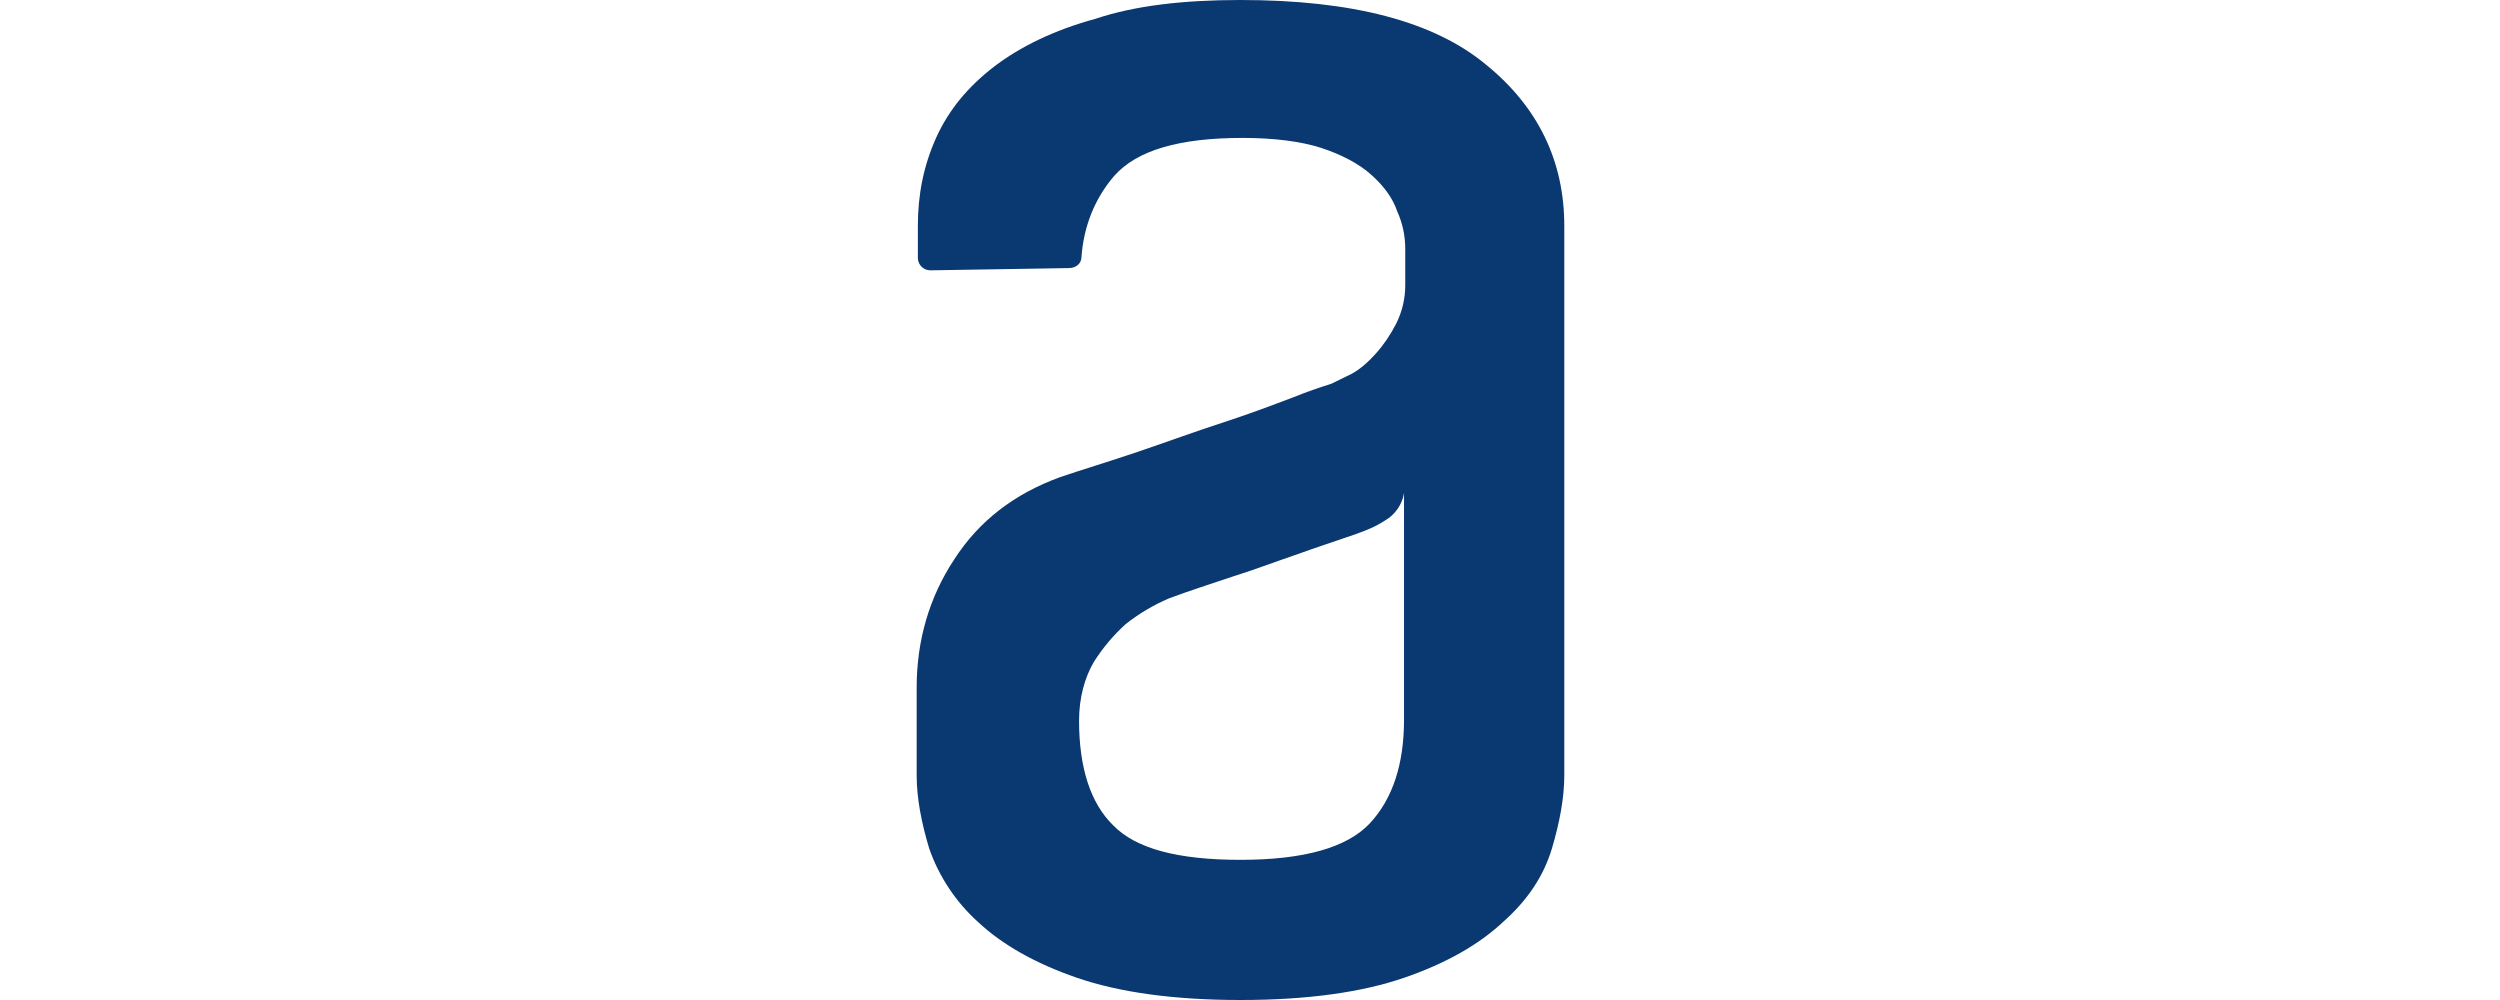
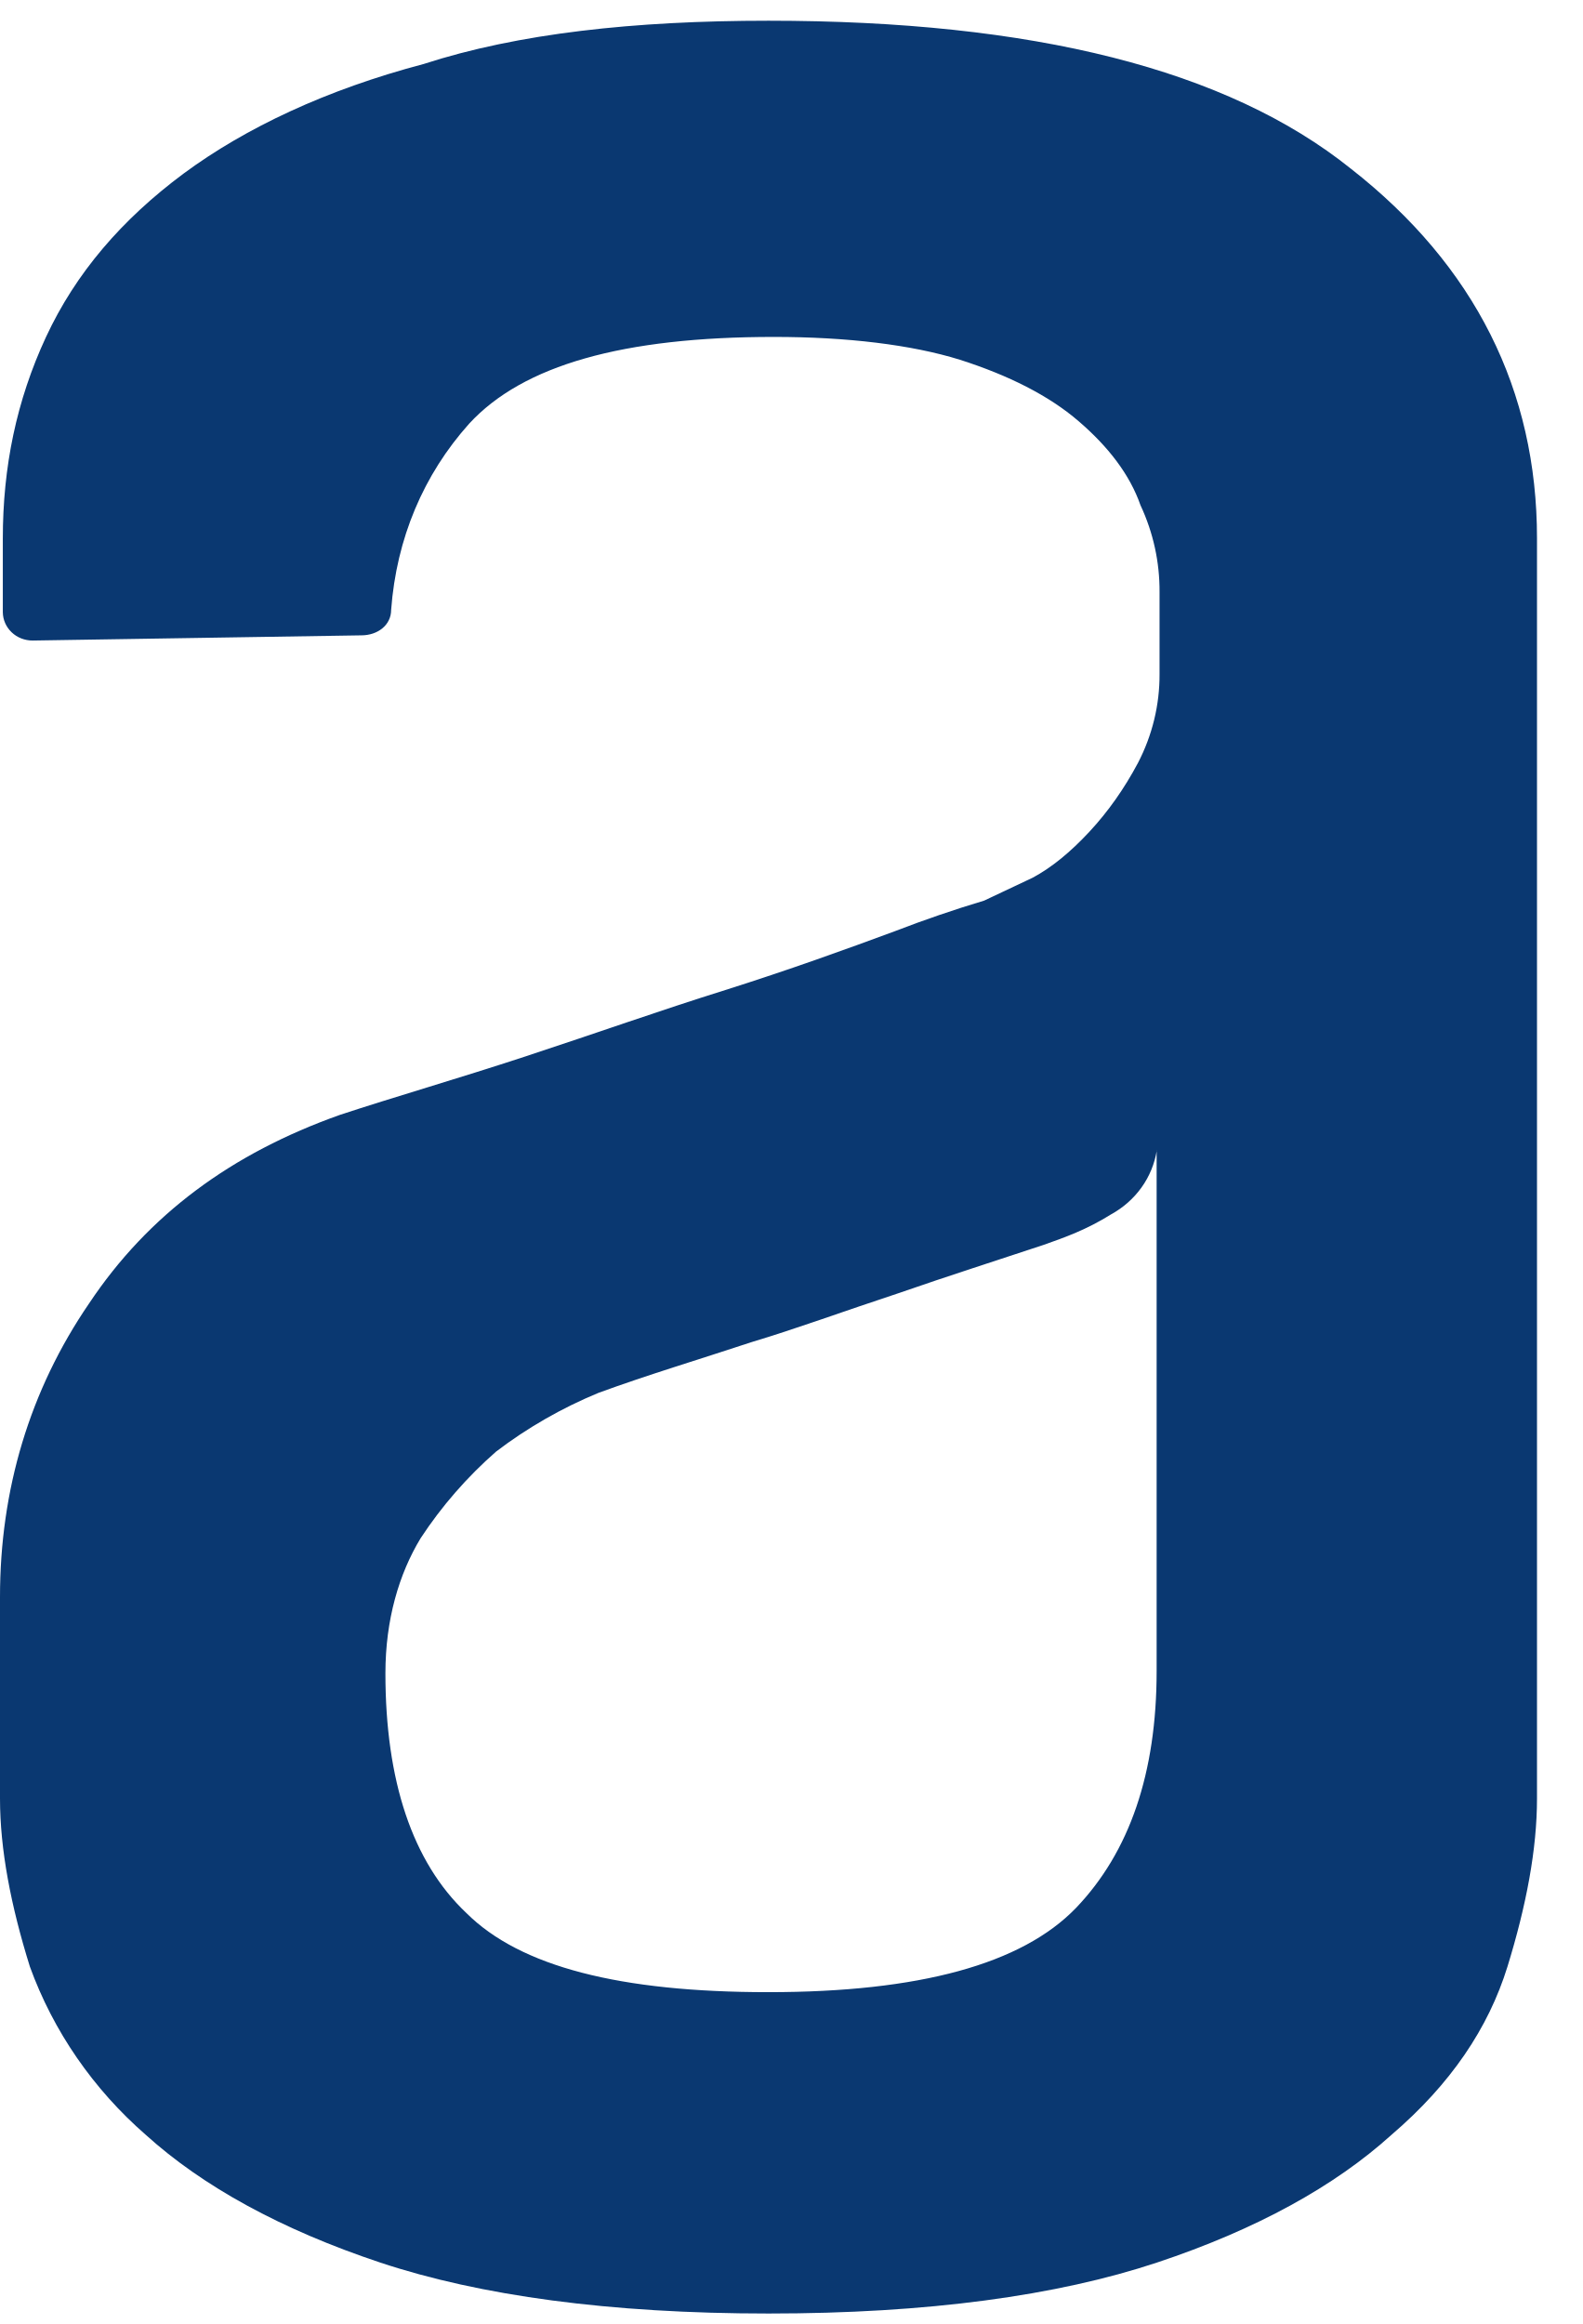
- <svg xmlns="http://www.w3.org/2000/svg" width="120" height="48" viewBox="0 0 120 48" fill="none">
-   <path fill-rule="evenodd" clip-rule="evenodd" d="M67.396 23.653C67.352 23.931 67.247 24.196 67.086 24.427C66.926 24.659 66.715 24.851 66.47 24.99C65.977 25.309 65.545 25.468 65.108 25.627C64.177 25.949 63.197 26.27 62.161 26.643C61.069 27.016 60.089 27.389 59.215 27.659C58.125 28.031 57.089 28.353 56.104 28.725C55.363 29.043 54.667 29.456 54.035 29.954C53.446 30.488 52.932 31.098 52.507 31.77C52.07 32.515 51.795 33.477 51.795 34.597C51.795 36.842 52.34 38.549 53.433 39.616C54.523 40.74 56.544 41.272 59.539 41.272C62.593 41.272 64.665 40.686 65.761 39.511C66.848 38.336 67.393 36.683 67.393 34.549V23.653H67.396ZM59.541 0C64.889 0 68.815 1.016 71.322 3.098C73.831 5.129 75.086 7.741 75.086 10.837V37.215C75.086 38.282 74.87 39.457 74.489 40.737C74.103 42.023 73.343 43.195 72.142 44.259C70.998 45.331 69.417 46.239 67.398 46.933C65.38 47.627 62.763 48 59.544 48C56.33 48 53.708 47.627 51.692 46.933C49.677 46.239 48.093 45.331 46.949 44.259C45.885 43.3 45.078 42.089 44.604 40.737C44.218 39.459 44 38.284 44 37.217V33.001C44 30.756 44.599 28.674 45.8 26.856C47 24.99 48.689 23.709 50.872 22.907C51.962 22.535 53.217 22.162 54.633 21.681C56.053 21.198 57.359 20.717 58.67 20.293C59.981 19.863 61.125 19.434 62.105 19.059C62.696 18.822 63.296 18.609 63.904 18.421L64.887 17.94C65.272 17.727 65.65 17.405 66.033 16.979C66.414 16.555 66.74 16.074 67.015 15.539C67.306 14.96 67.456 14.32 67.452 13.672V11.963C67.456 11.336 67.325 10.716 67.067 10.145C66.851 9.502 66.414 8.916 65.815 8.384C65.216 7.849 64.395 7.422 63.416 7.098C62.434 6.782 61.128 6.62 59.652 6.62C56.598 6.62 54.58 7.212 53.489 8.435C52.564 9.505 52.019 10.839 51.911 12.333C51.911 12.654 51.638 12.868 51.309 12.868L44.658 12.976C44.5 12.976 44.348 12.915 44.236 12.804C44.123 12.693 44.059 12.542 44.057 12.384V10.842C44.057 9.343 44.332 7.955 44.931 6.62C45.532 5.283 46.46 4.165 47.712 3.201C48.967 2.242 50.605 1.442 52.566 0.908C54.477 0.265 56.821 0 59.547 0H59.541Z" fill="#0A3871" />
+ <svg xmlns="http://www.w3.org/2000/svg" width="32" height="47" viewBox="0 0 32 47" fill="none">
+   <path fill-rule="evenodd" clip-rule="evenodd" d="M23.396 23.268C23.352 23.537 23.247 23.793 23.086 24.017C22.926 24.24 22.715 24.426 22.47 24.56C21.977 24.868 21.545 25.022 21.108 25.176C20.177 25.486 19.197 25.797 18.161 26.157C17.069 26.517 16.089 26.877 15.215 27.138C14.125 27.498 13.089 27.808 12.104 28.169C11.363 28.475 10.667 28.874 10.034 29.356C9.446 29.871 8.932 30.461 8.507 31.109C8.07 31.829 7.795 32.758 7.795 33.841C7.795 36.009 8.34 37.658 9.433 38.689C10.523 39.775 12.544 40.289 15.539 40.289C18.593 40.289 20.665 39.722 21.761 38.587C22.848 37.452 23.393 35.855 23.393 33.794V23.268H23.396ZM15.541 0.419C20.889 0.419 24.815 1.4 27.322 3.412C29.831 5.374 31.086 7.897 31.086 10.887V36.37C31.086 37.4 30.87 38.535 30.489 39.772C30.104 41.014 29.343 42.147 28.142 43.175C26.998 44.21 25.417 45.087 23.398 45.758C21.38 46.428 18.763 46.788 15.544 46.788C12.33 46.788 9.708 46.428 7.692 45.758C5.677 45.087 4.093 44.21 2.949 43.175C1.885 42.248 1.078 41.078 0.604 39.772C0.219 38.538 0 37.403 0 36.372V32.299C0 30.131 0.599 28.119 1.8 26.363C3 24.56 4.689 23.323 6.872 22.548C7.962 22.188 9.217 21.828 10.633 21.363C12.053 20.896 13.359 20.432 14.67 20.022C15.981 19.607 17.125 19.193 18.105 18.83C18.696 18.602 19.296 18.396 19.904 18.214L20.887 17.75C21.272 17.543 21.65 17.233 22.033 16.821C22.414 16.411 22.74 15.947 23.015 15.43C23.306 14.87 23.456 14.253 23.452 13.627V11.975C23.456 11.37 23.325 10.771 23.067 10.219C22.851 9.598 22.414 9.032 21.815 8.518C21.216 8.001 20.395 7.589 19.416 7.276C18.434 6.971 17.128 6.814 15.652 6.814C12.598 6.814 10.579 7.385 9.489 8.568C8.564 9.601 8.019 10.89 7.911 12.333C7.911 12.643 7.638 12.849 7.309 12.849L0.658 12.954C0.5 12.954 0.348 12.895 0.236 12.788C0.123 12.681 0.059 12.535 0.057 12.382V10.892C0.057 9.444 0.332 8.103 0.931 6.814C1.532 5.523 2.46 4.442 3.712 3.511C4.967 2.584 6.605 1.812 8.566 1.295C10.477 0.675 12.821 0.419 15.547 0.419H15.541Z" fill="#0A3871" />
</svg>
